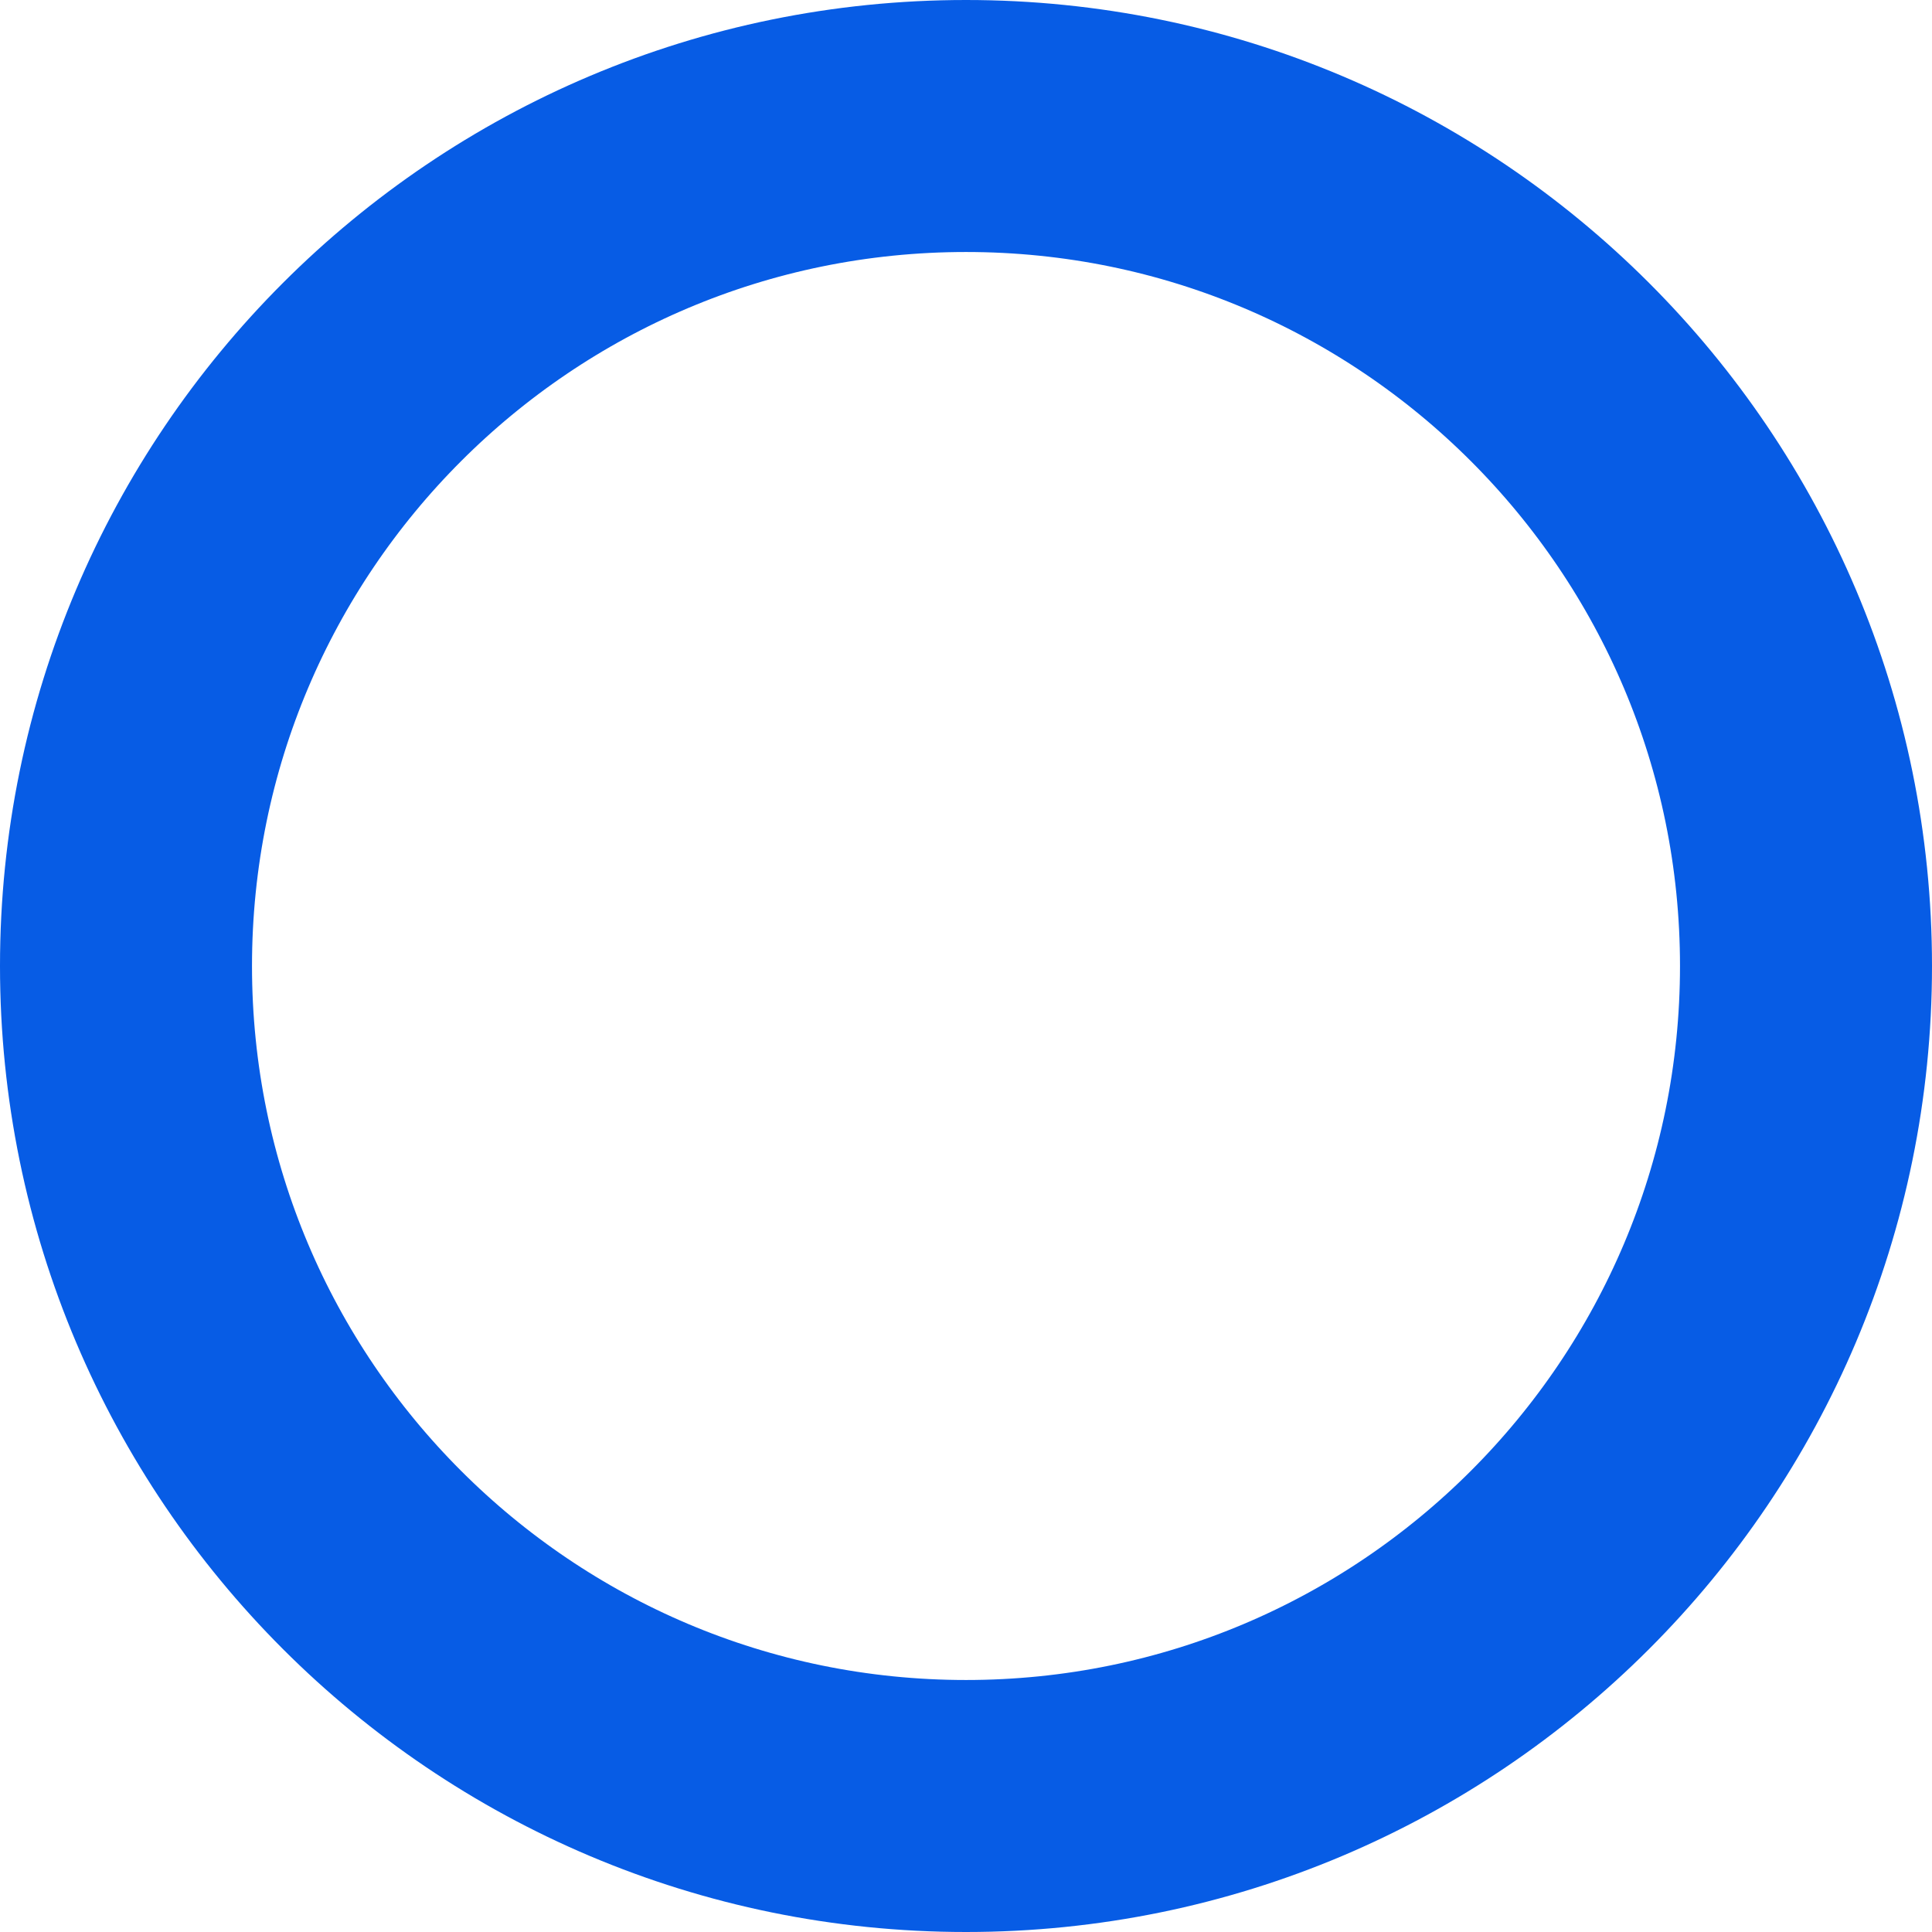
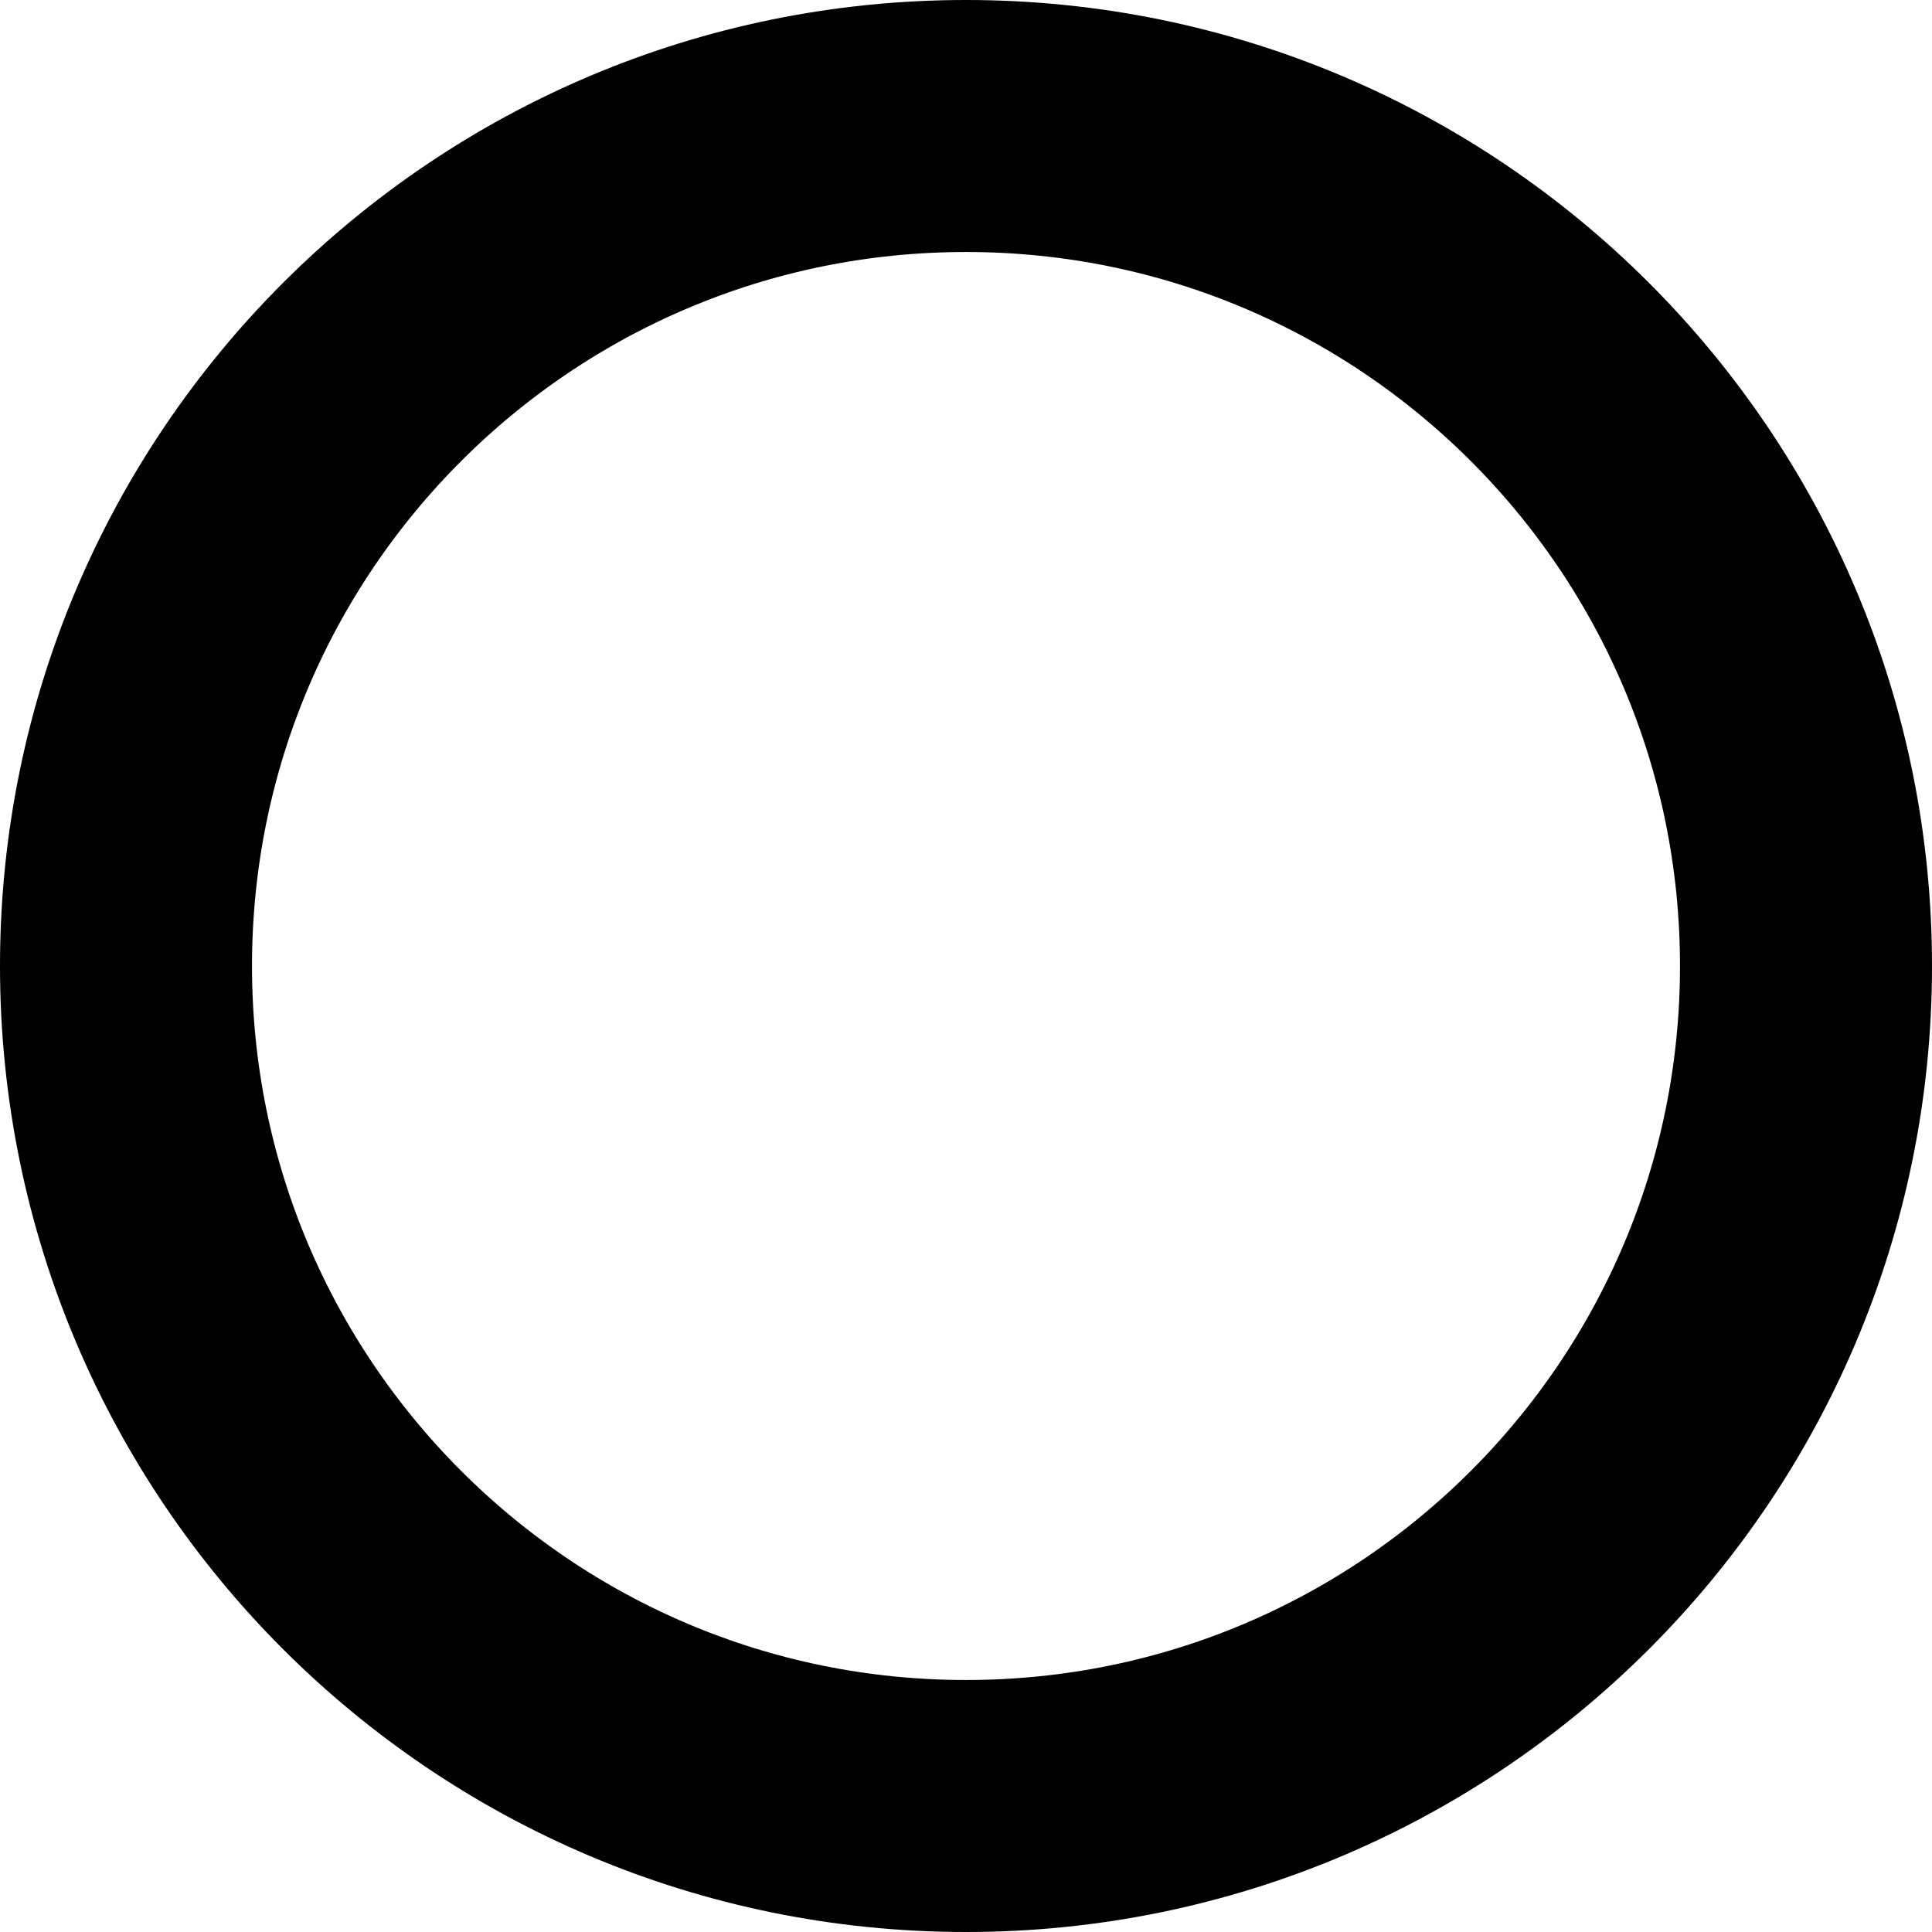
- <svg xmlns="http://www.w3.org/2000/svg" fill="none" stroke="#075CE5" stroke-width="3" stroke-linecap="round" stroke-linejoin="round" class="lucide lucide-circle preview-icon" viewBox="0.5 0.5 23 23">
+ <svg xmlns="http://www.w3.org/2000/svg" fill="none" stroke="currentColor" stroke-width="3" stroke-linecap="round" stroke-linejoin="round" class="lucide lucide-circle preview-icon" viewBox="0.5 0.5 23 23">
  <circle cx="12" cy="12" r="10" />
</svg>
